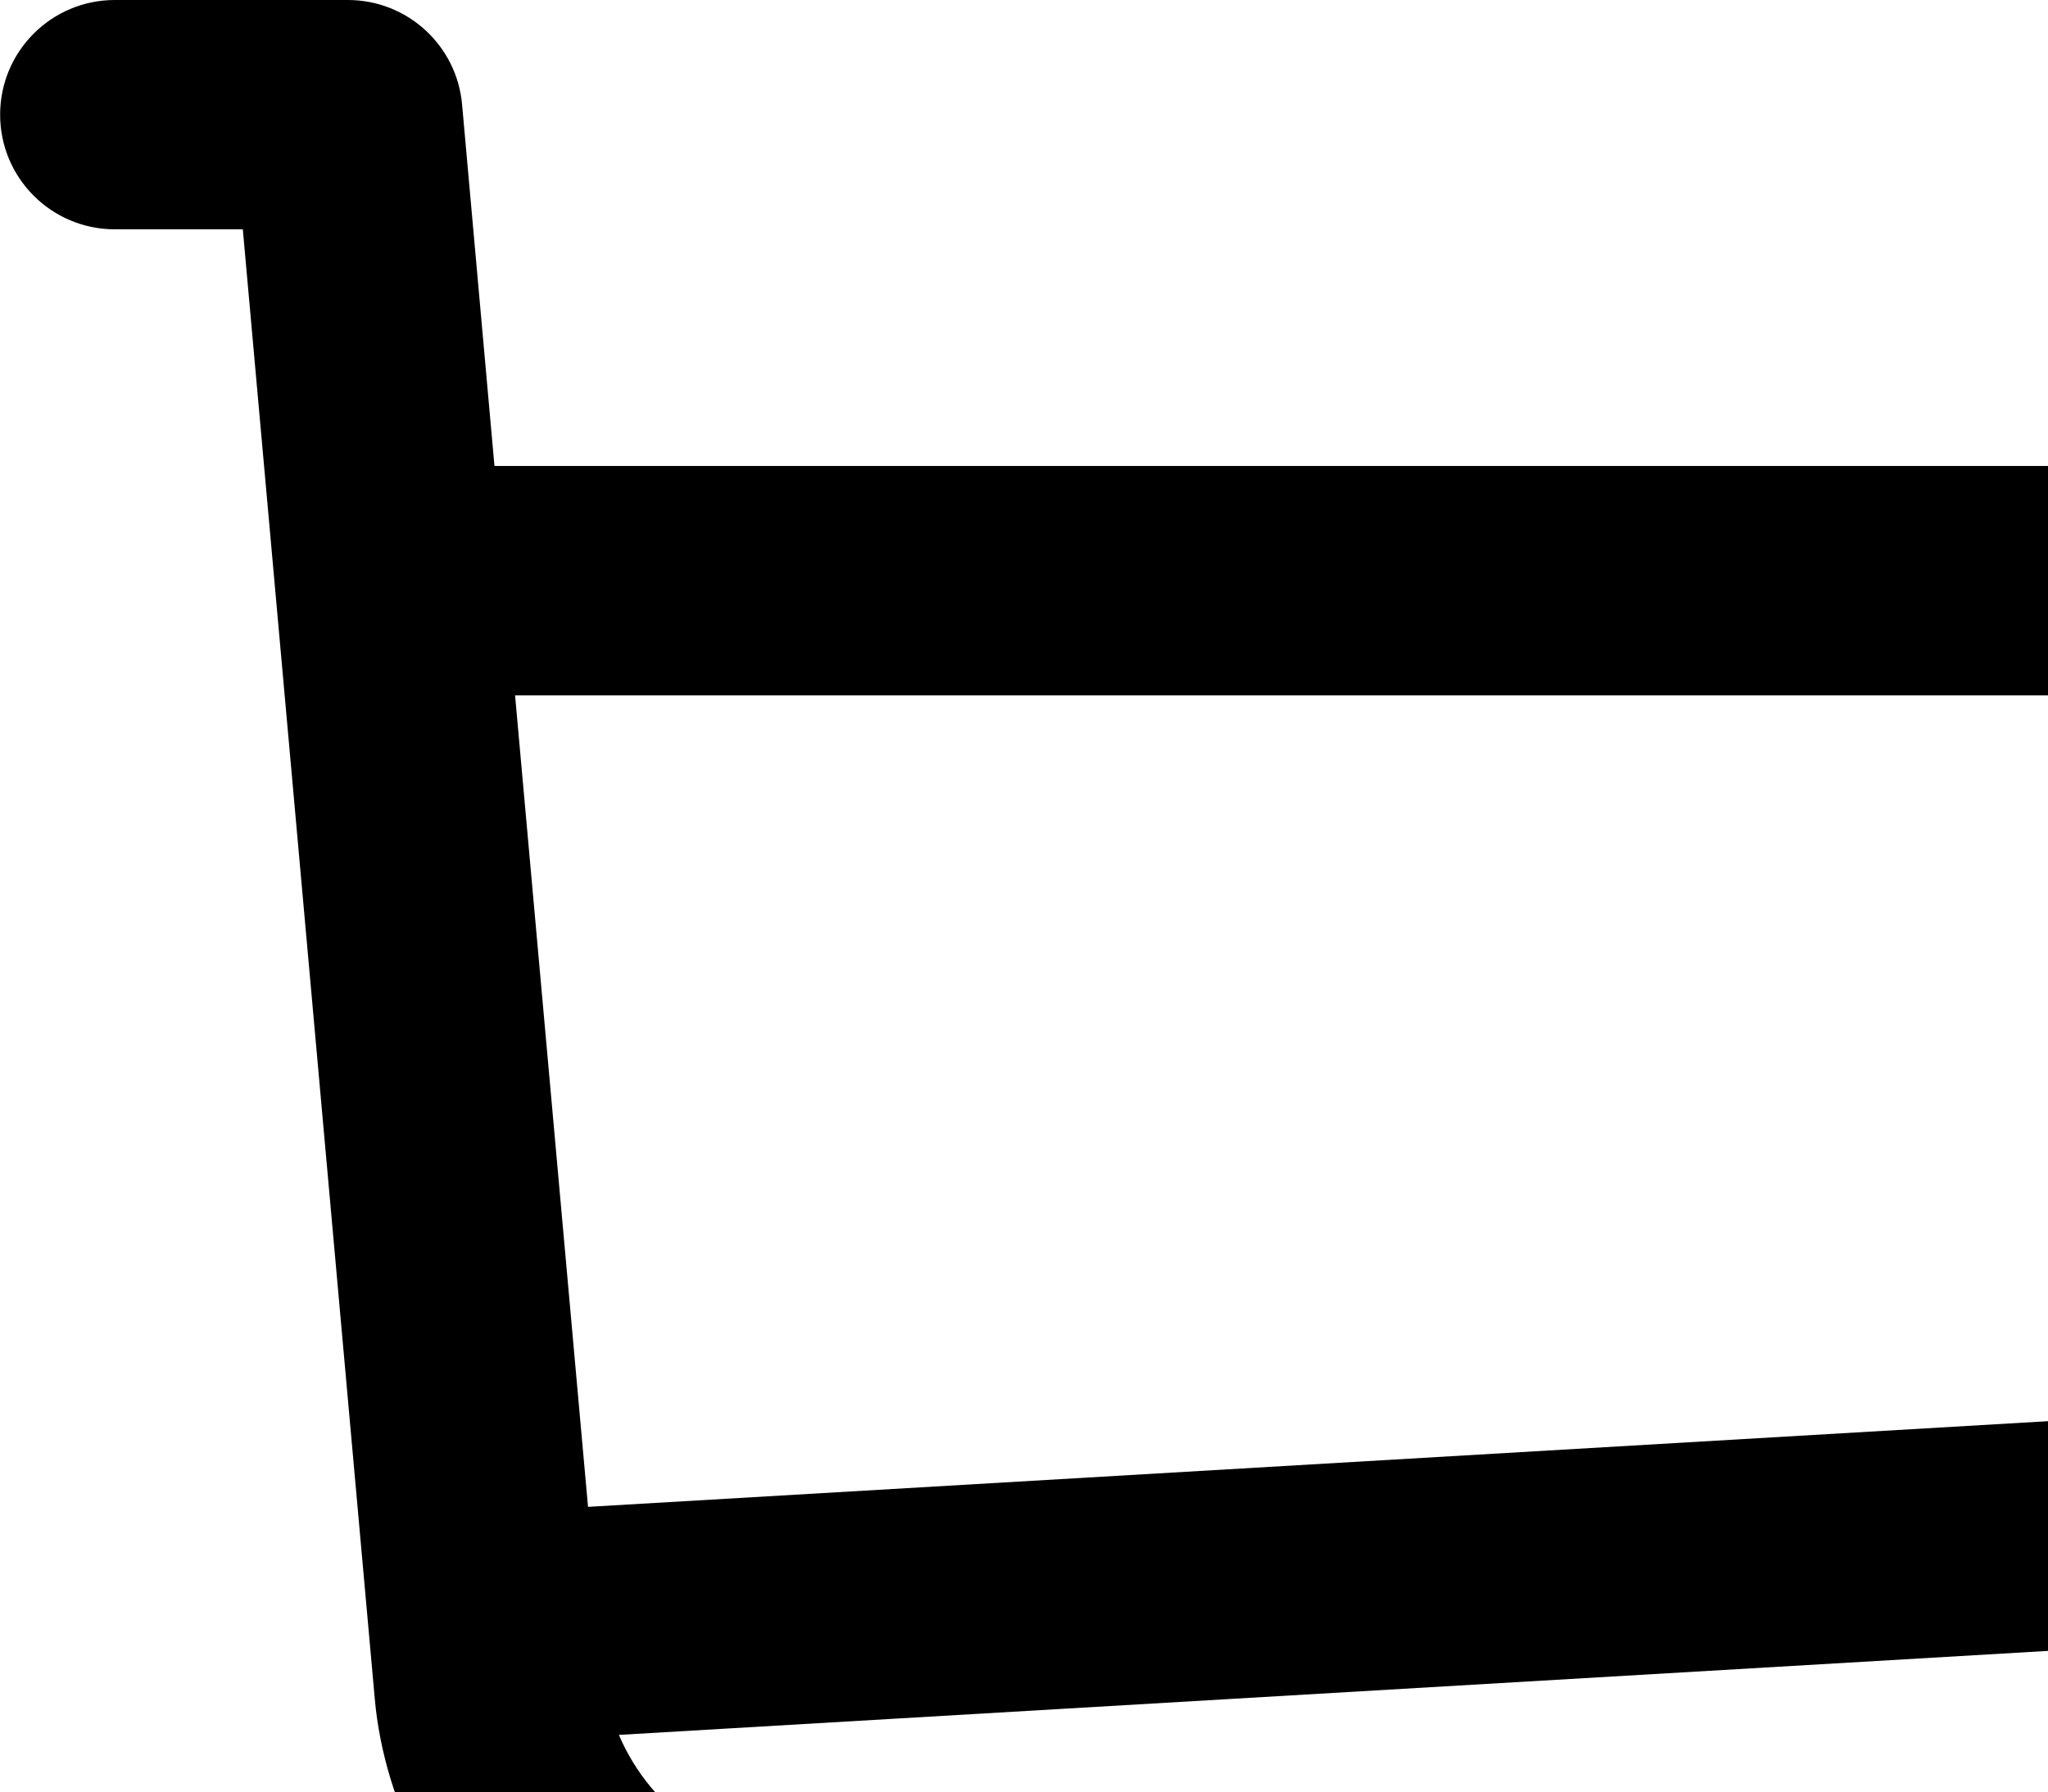
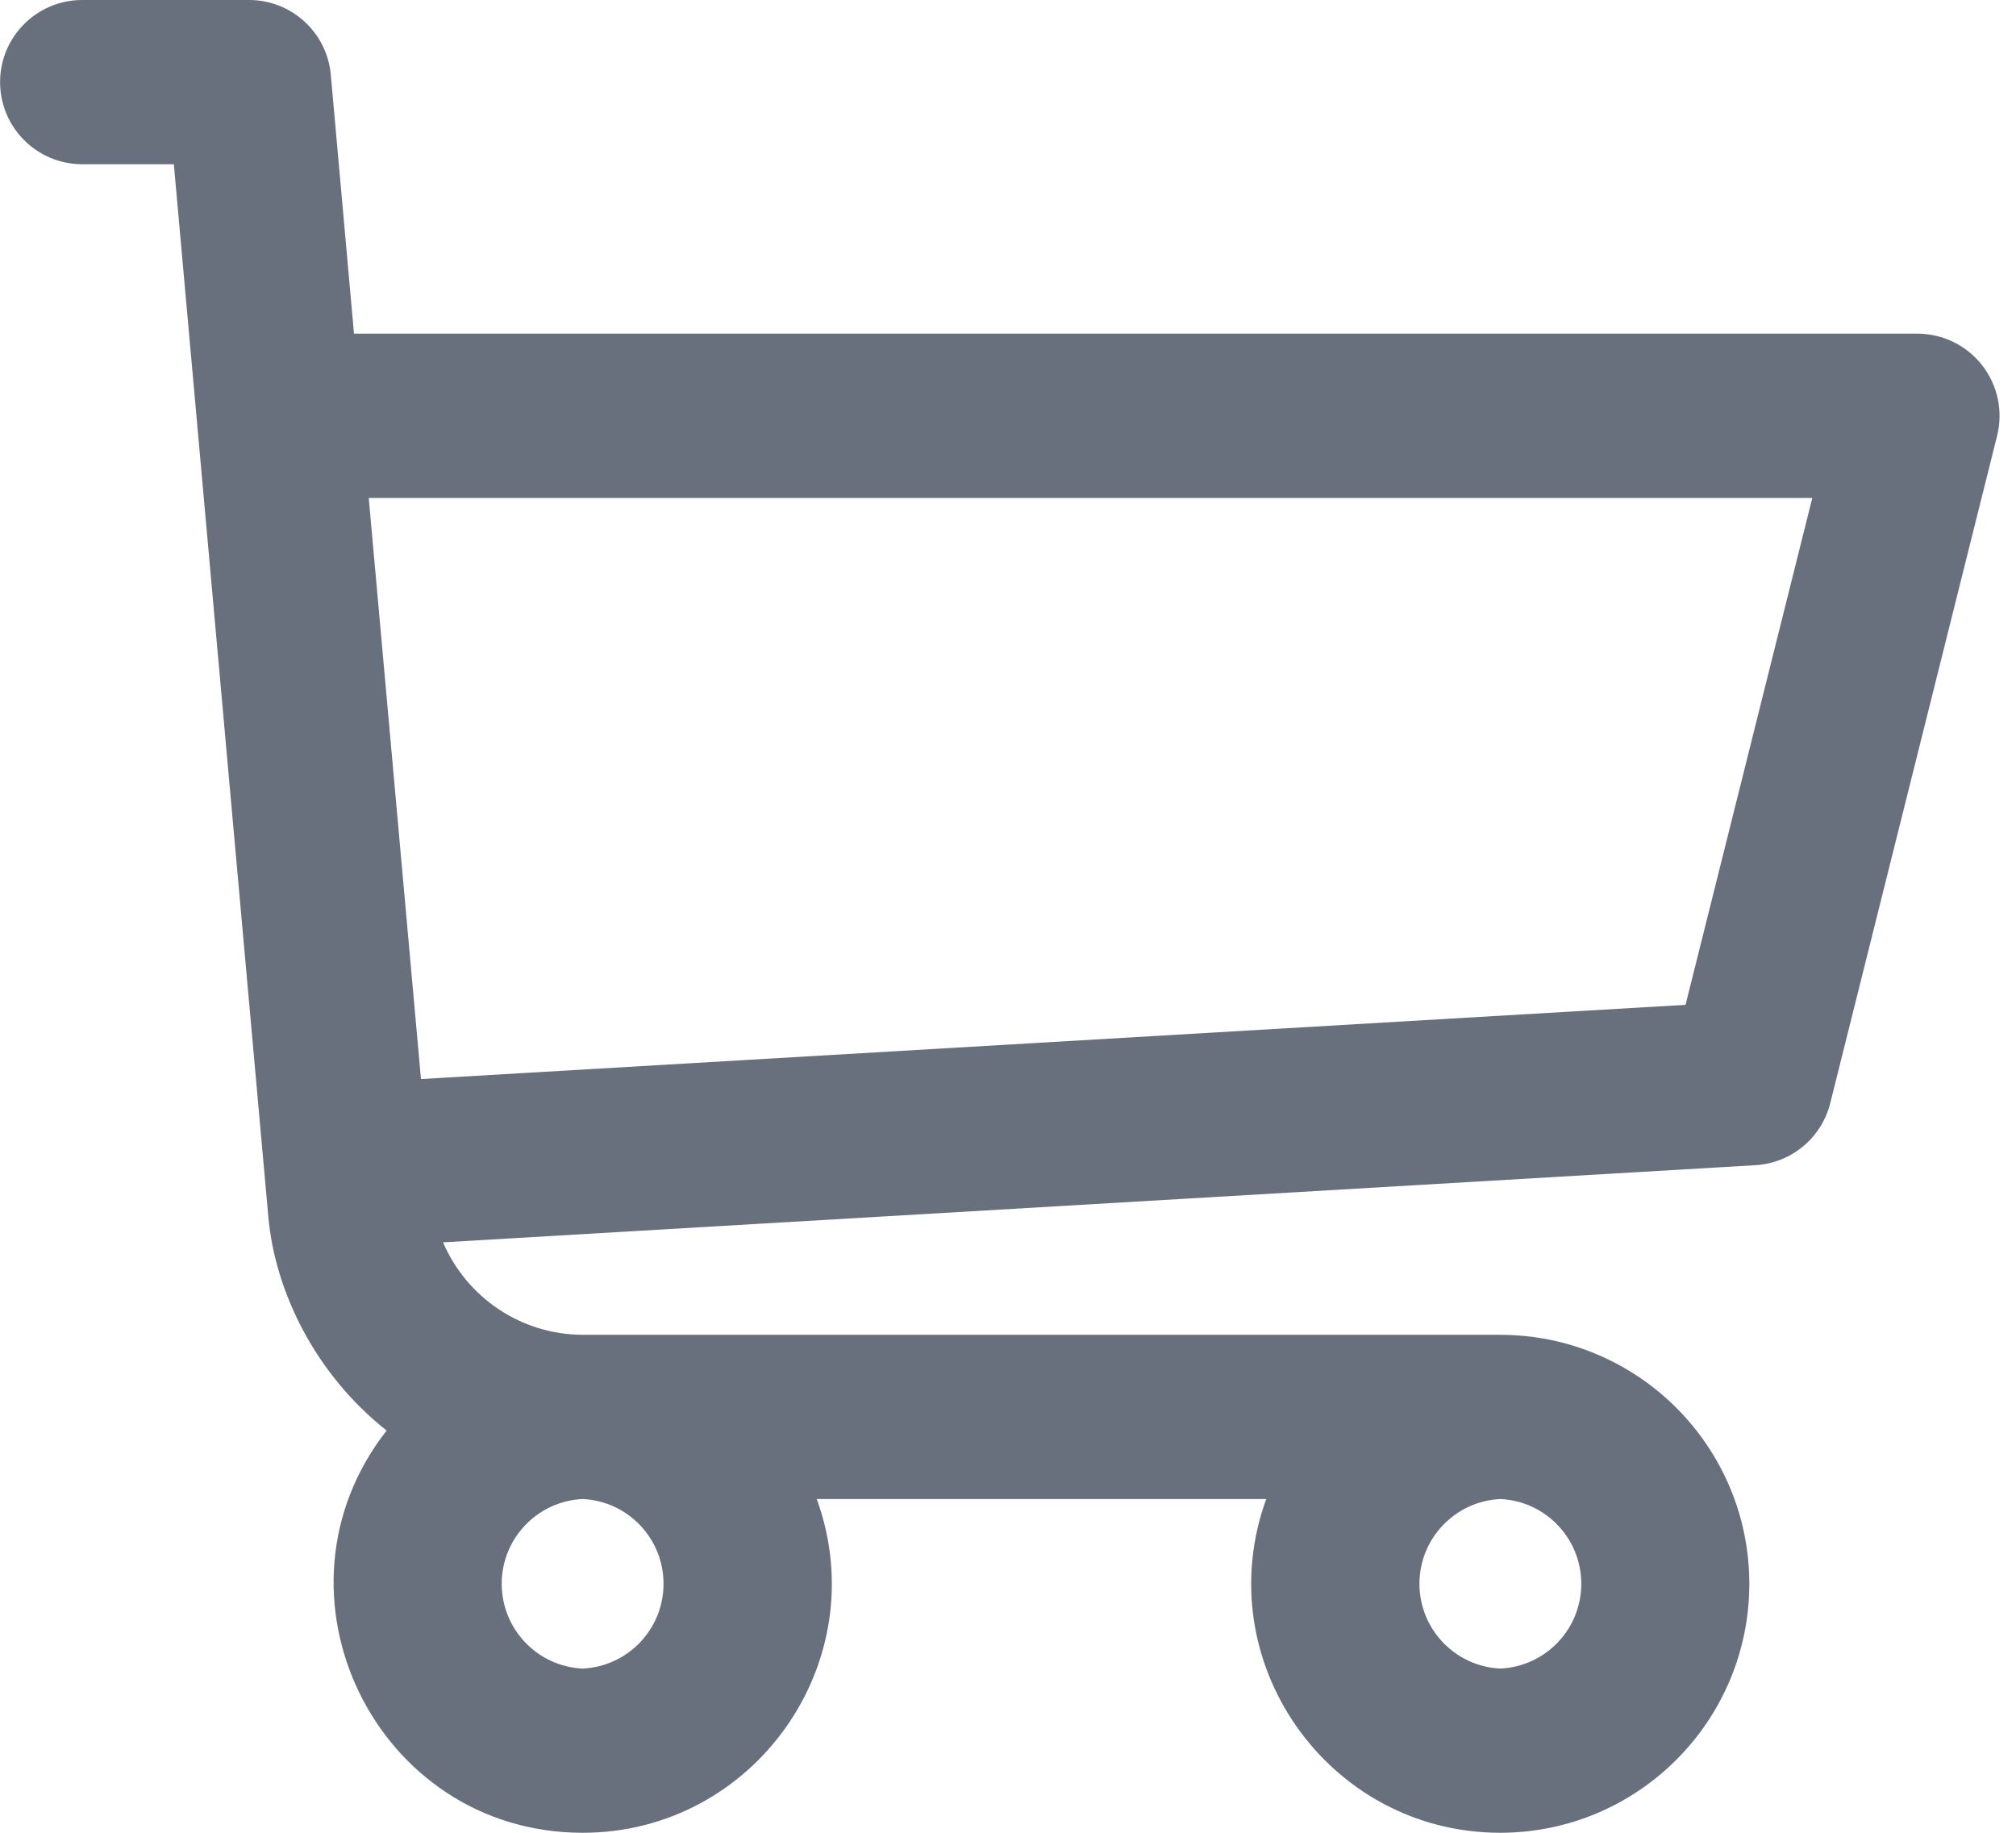
- <svg xmlns="http://www.w3.org/2000/svg" width="16" height="14">
-   <path d="M20.925 3.641H3.863L3.61.816A.896.896 0 0 0 2.717 0H.897a.896.896 0 1 0 0 1.792h1l1.031 11.483c.073.828.52 1.726 1.291 2.336C2.83 17.385 4.099 20 6.359 20c1.875 0 3.197-1.87 2.554-3.642h4.905c-.642 1.77.677 3.642 2.555 3.642a2.72 2.72 0 0 0 2.717-2.717 2.72 2.72 0 0 0-2.717-2.717H6.365c-.681 0-1.274-.41-1.53-1.009l14.321-.842a.896.896 0 0 0 .817-.677l1.821-7.283a.897.897 0 0 0-.87-1.114ZM6.358 18.208a.926.926 0 0 1 0-1.85.926.926 0 0 1 0 1.85Zm10.015 0a.926.926 0 0 1 0-1.85.926.926 0 0 1 0 1.85Zm2.021-7.243-13.8.81-.57-6.341h15.753l-1.383 5.53Z" fill="currentColor" fill-rule="nonzero" />
+ <svg xmlns="http://www.w3.org/2000/svg" width="22" height="20">
+   <path d="M20.925 3.641H3.863L3.61.816A.896.896 0 0 0 2.717 0H.897a.896.896 0 1 0 0 1.792h1l1.031 11.483c.073.828.52 1.726 1.291 2.336C2.83 17.385 4.099 20 6.359 20c1.875 0 3.197-1.87 2.554-3.642h4.905c-.642 1.77.677 3.642 2.555 3.642a2.72 2.72 0 0 0 2.717-2.717 2.72 2.72 0 0 0-2.717-2.717H6.365c-.681 0-1.274-.41-1.53-1.009l14.321-.842a.896.896 0 0 0 .817-.677l1.821-7.283a.897.897 0 0 0-.87-1.114ZM6.358 18.208a.926.926 0 0 1 0-1.85.926.926 0 0 1 0 1.85Zm10.015 0a.926.926 0 0 1 0-1.85.926.926 0 0 1 0 1.85Zm2.021-7.243-13.8.81-.57-6.341h15.753l-1.383 5.53Z" fill="#69707D" fill-rule="nonzero" />
</svg>
